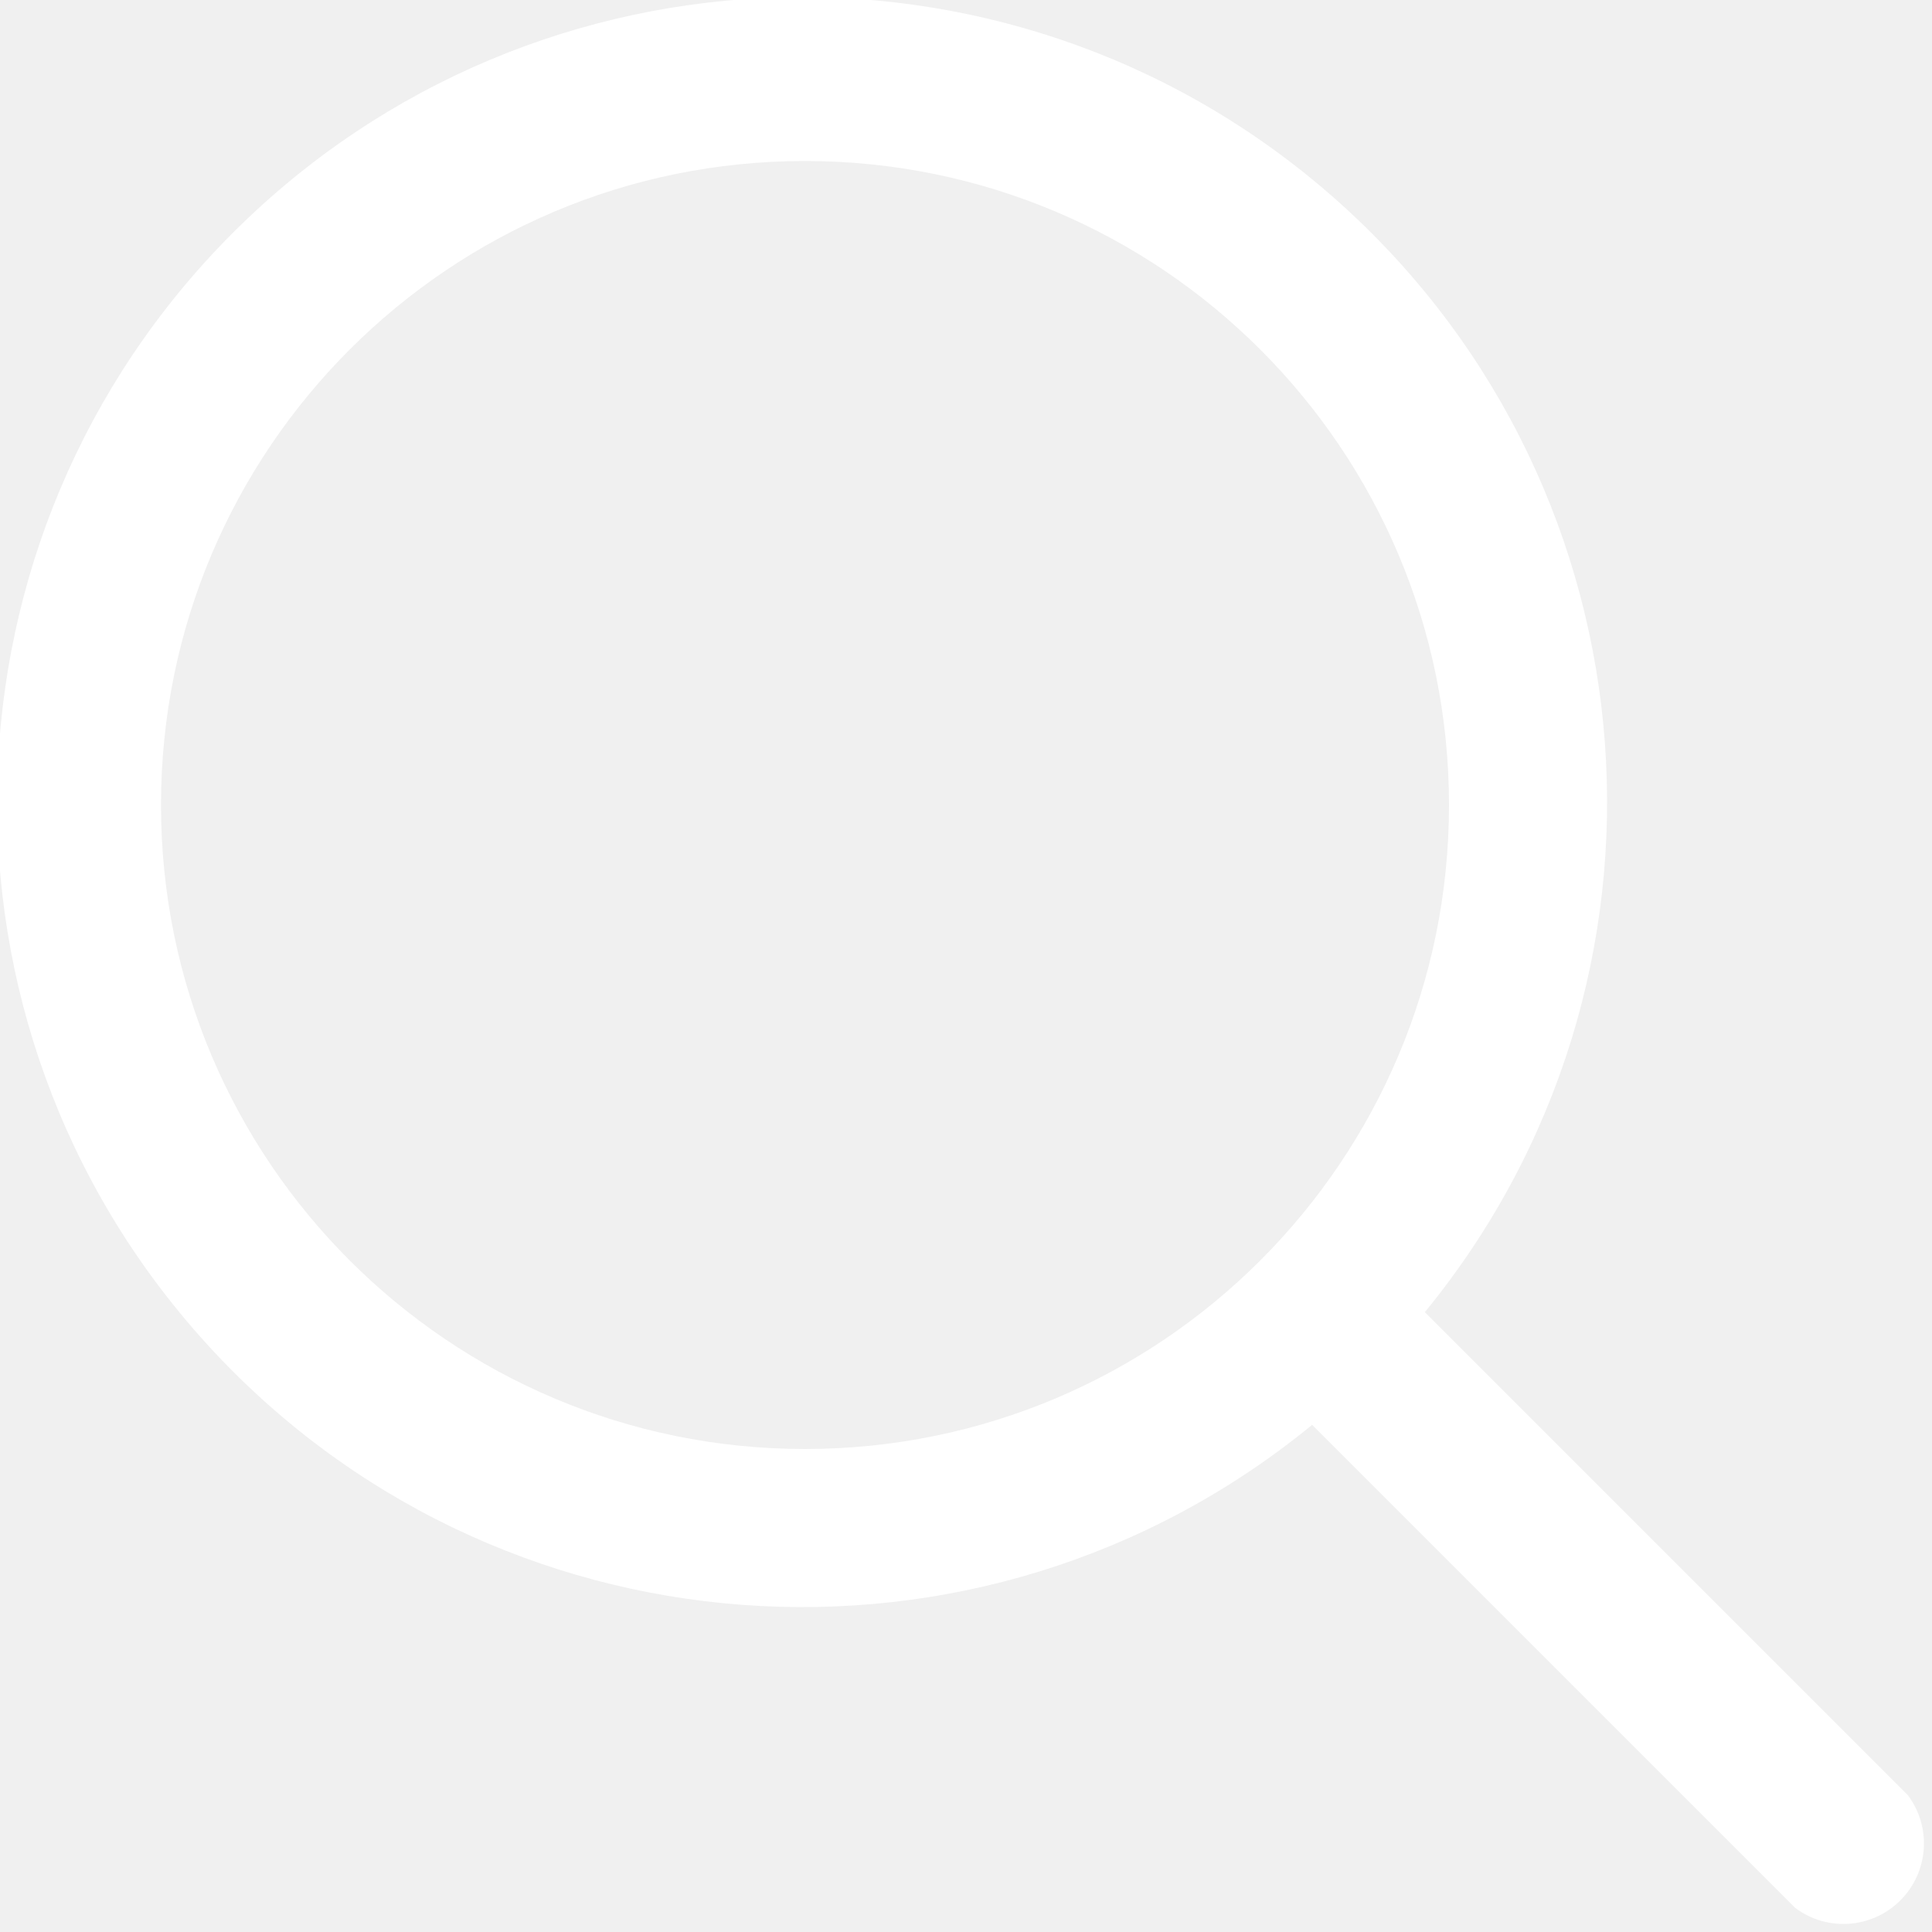
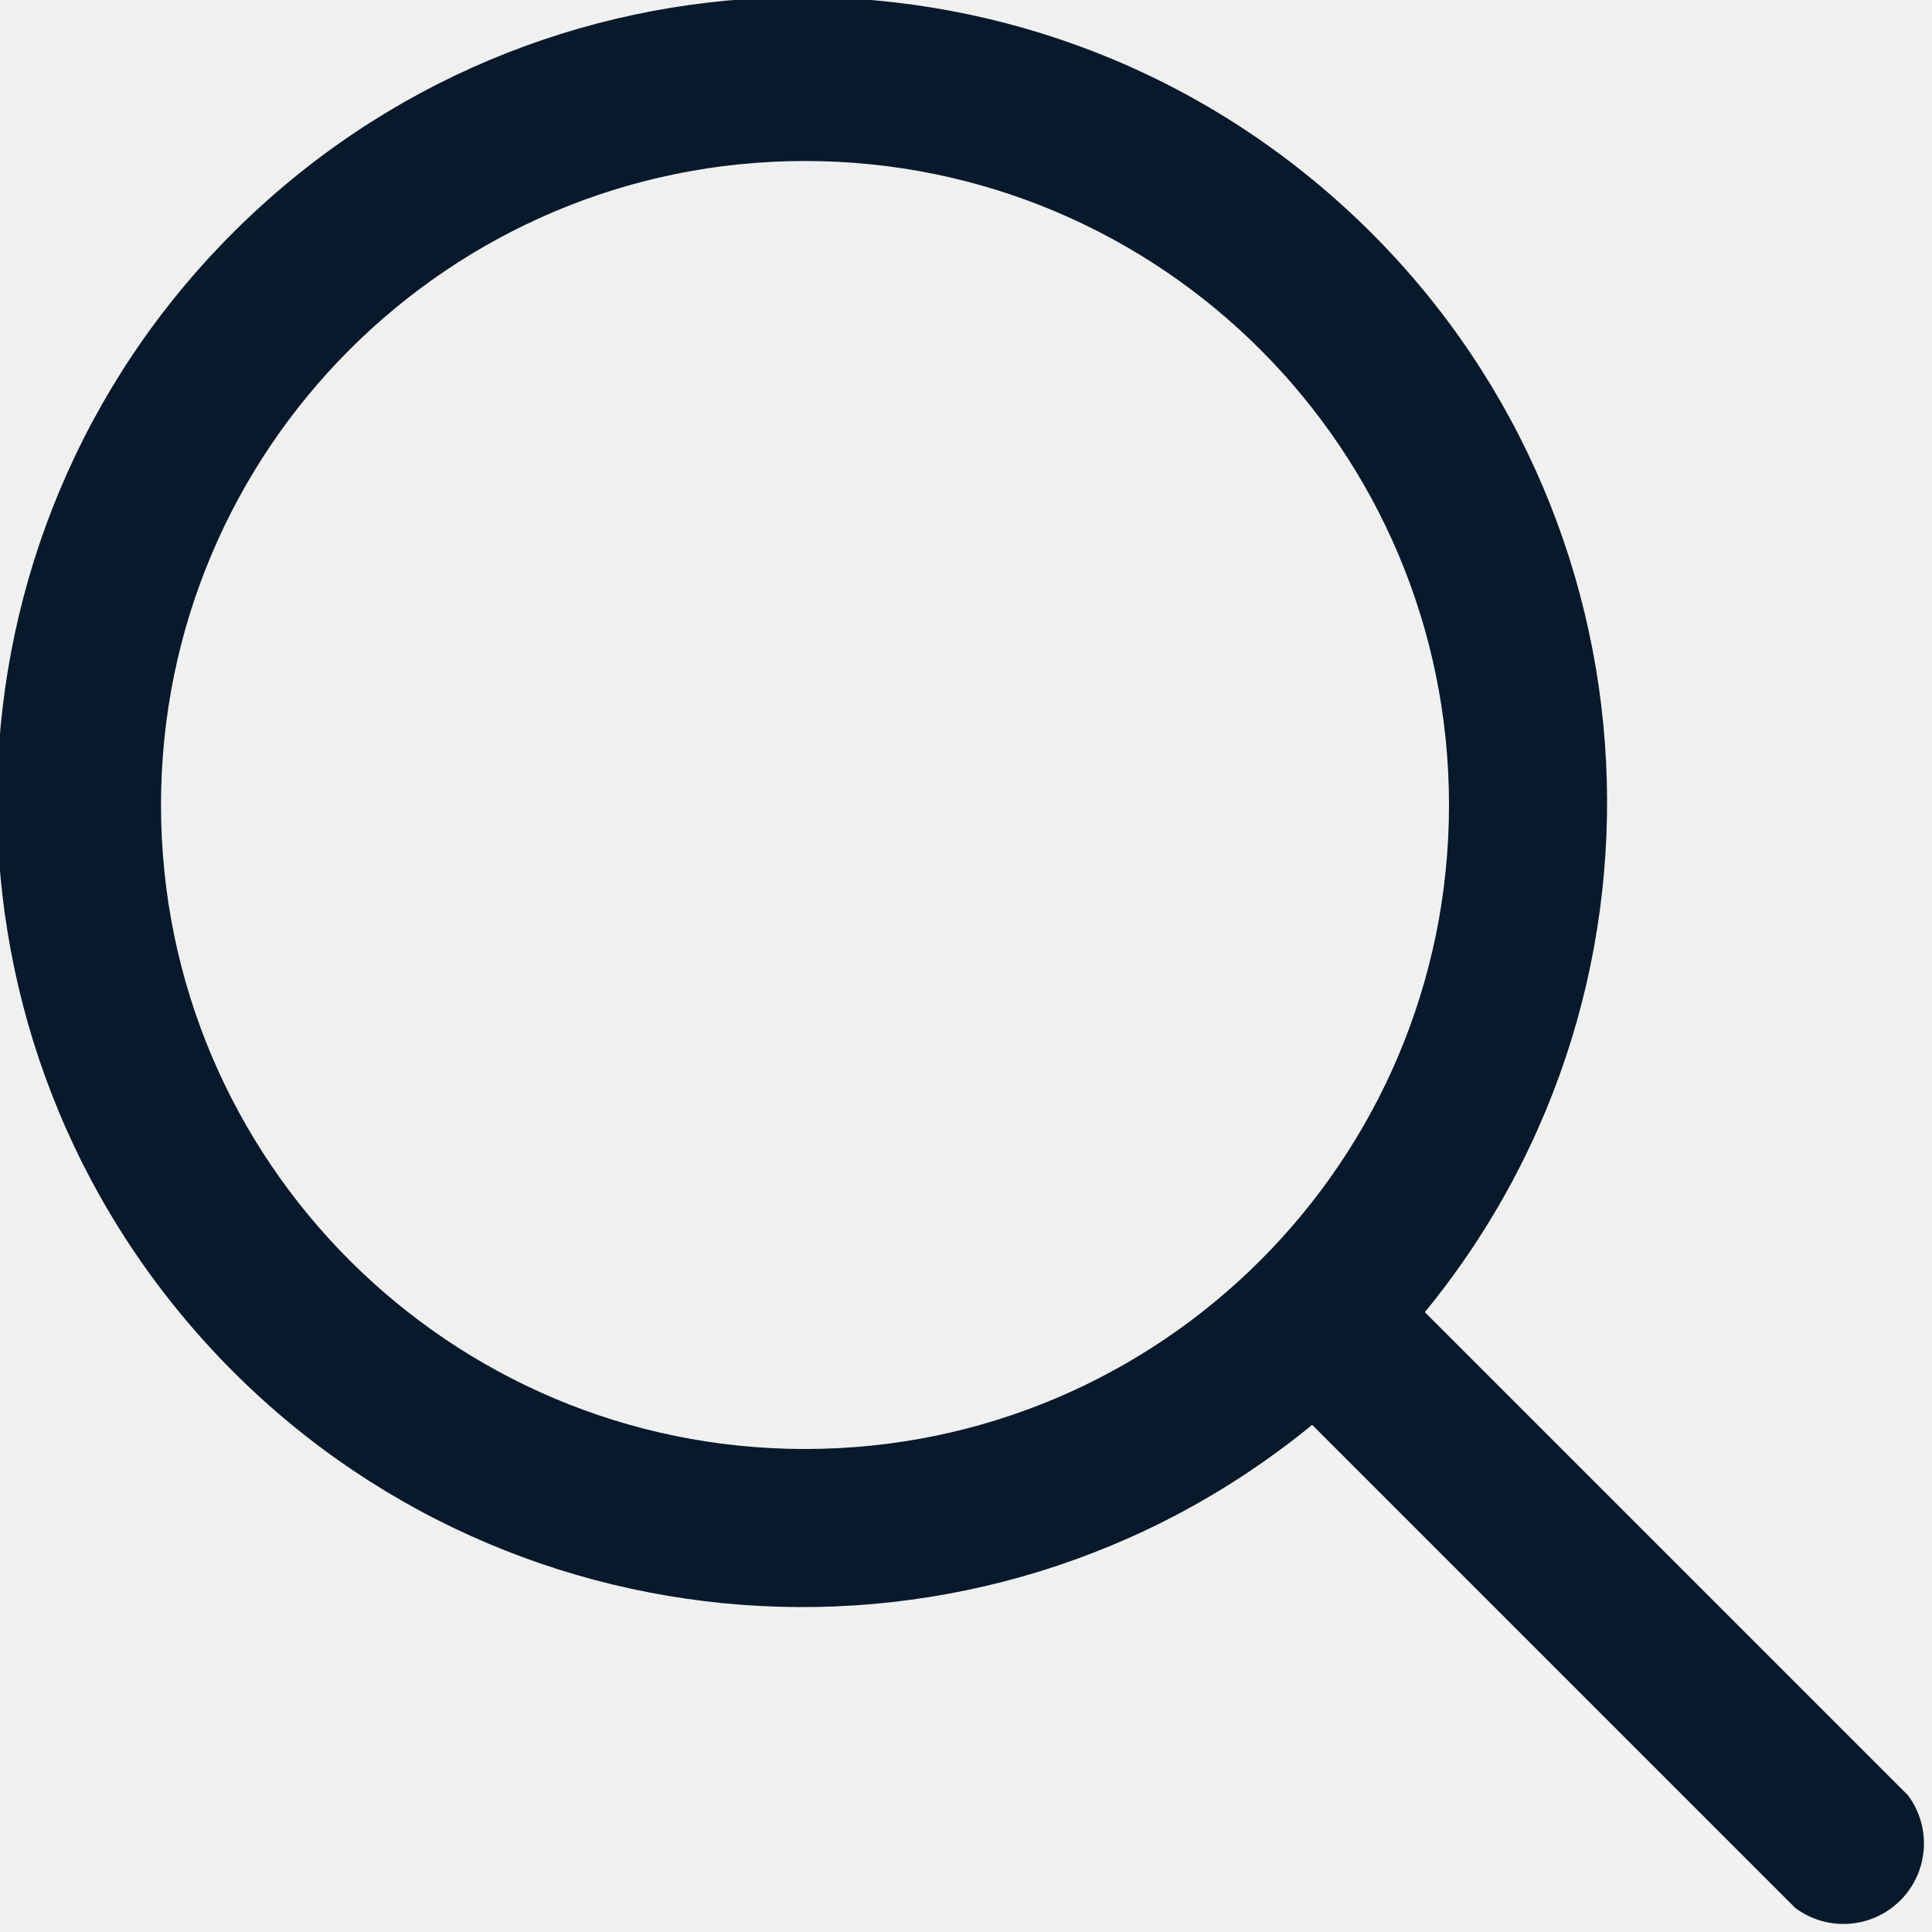
- <svg xmlns="http://www.w3.org/2000/svg" viewBox="0 0 24 24" style="fill: #fff;">
+ <svg xmlns="http://www.w3.org/2000/svg" viewBox="0 0 24 24" style="fill: #08192b;">
  <defs />
  <path d="M23.7 22.3l-6-6a10 10 0 10-1.4 1.4l6 6a1 1 0 001.4-1.4zM10 18a8 8 0 118-8 8 8 0 01-8 8z" />
</svg>
